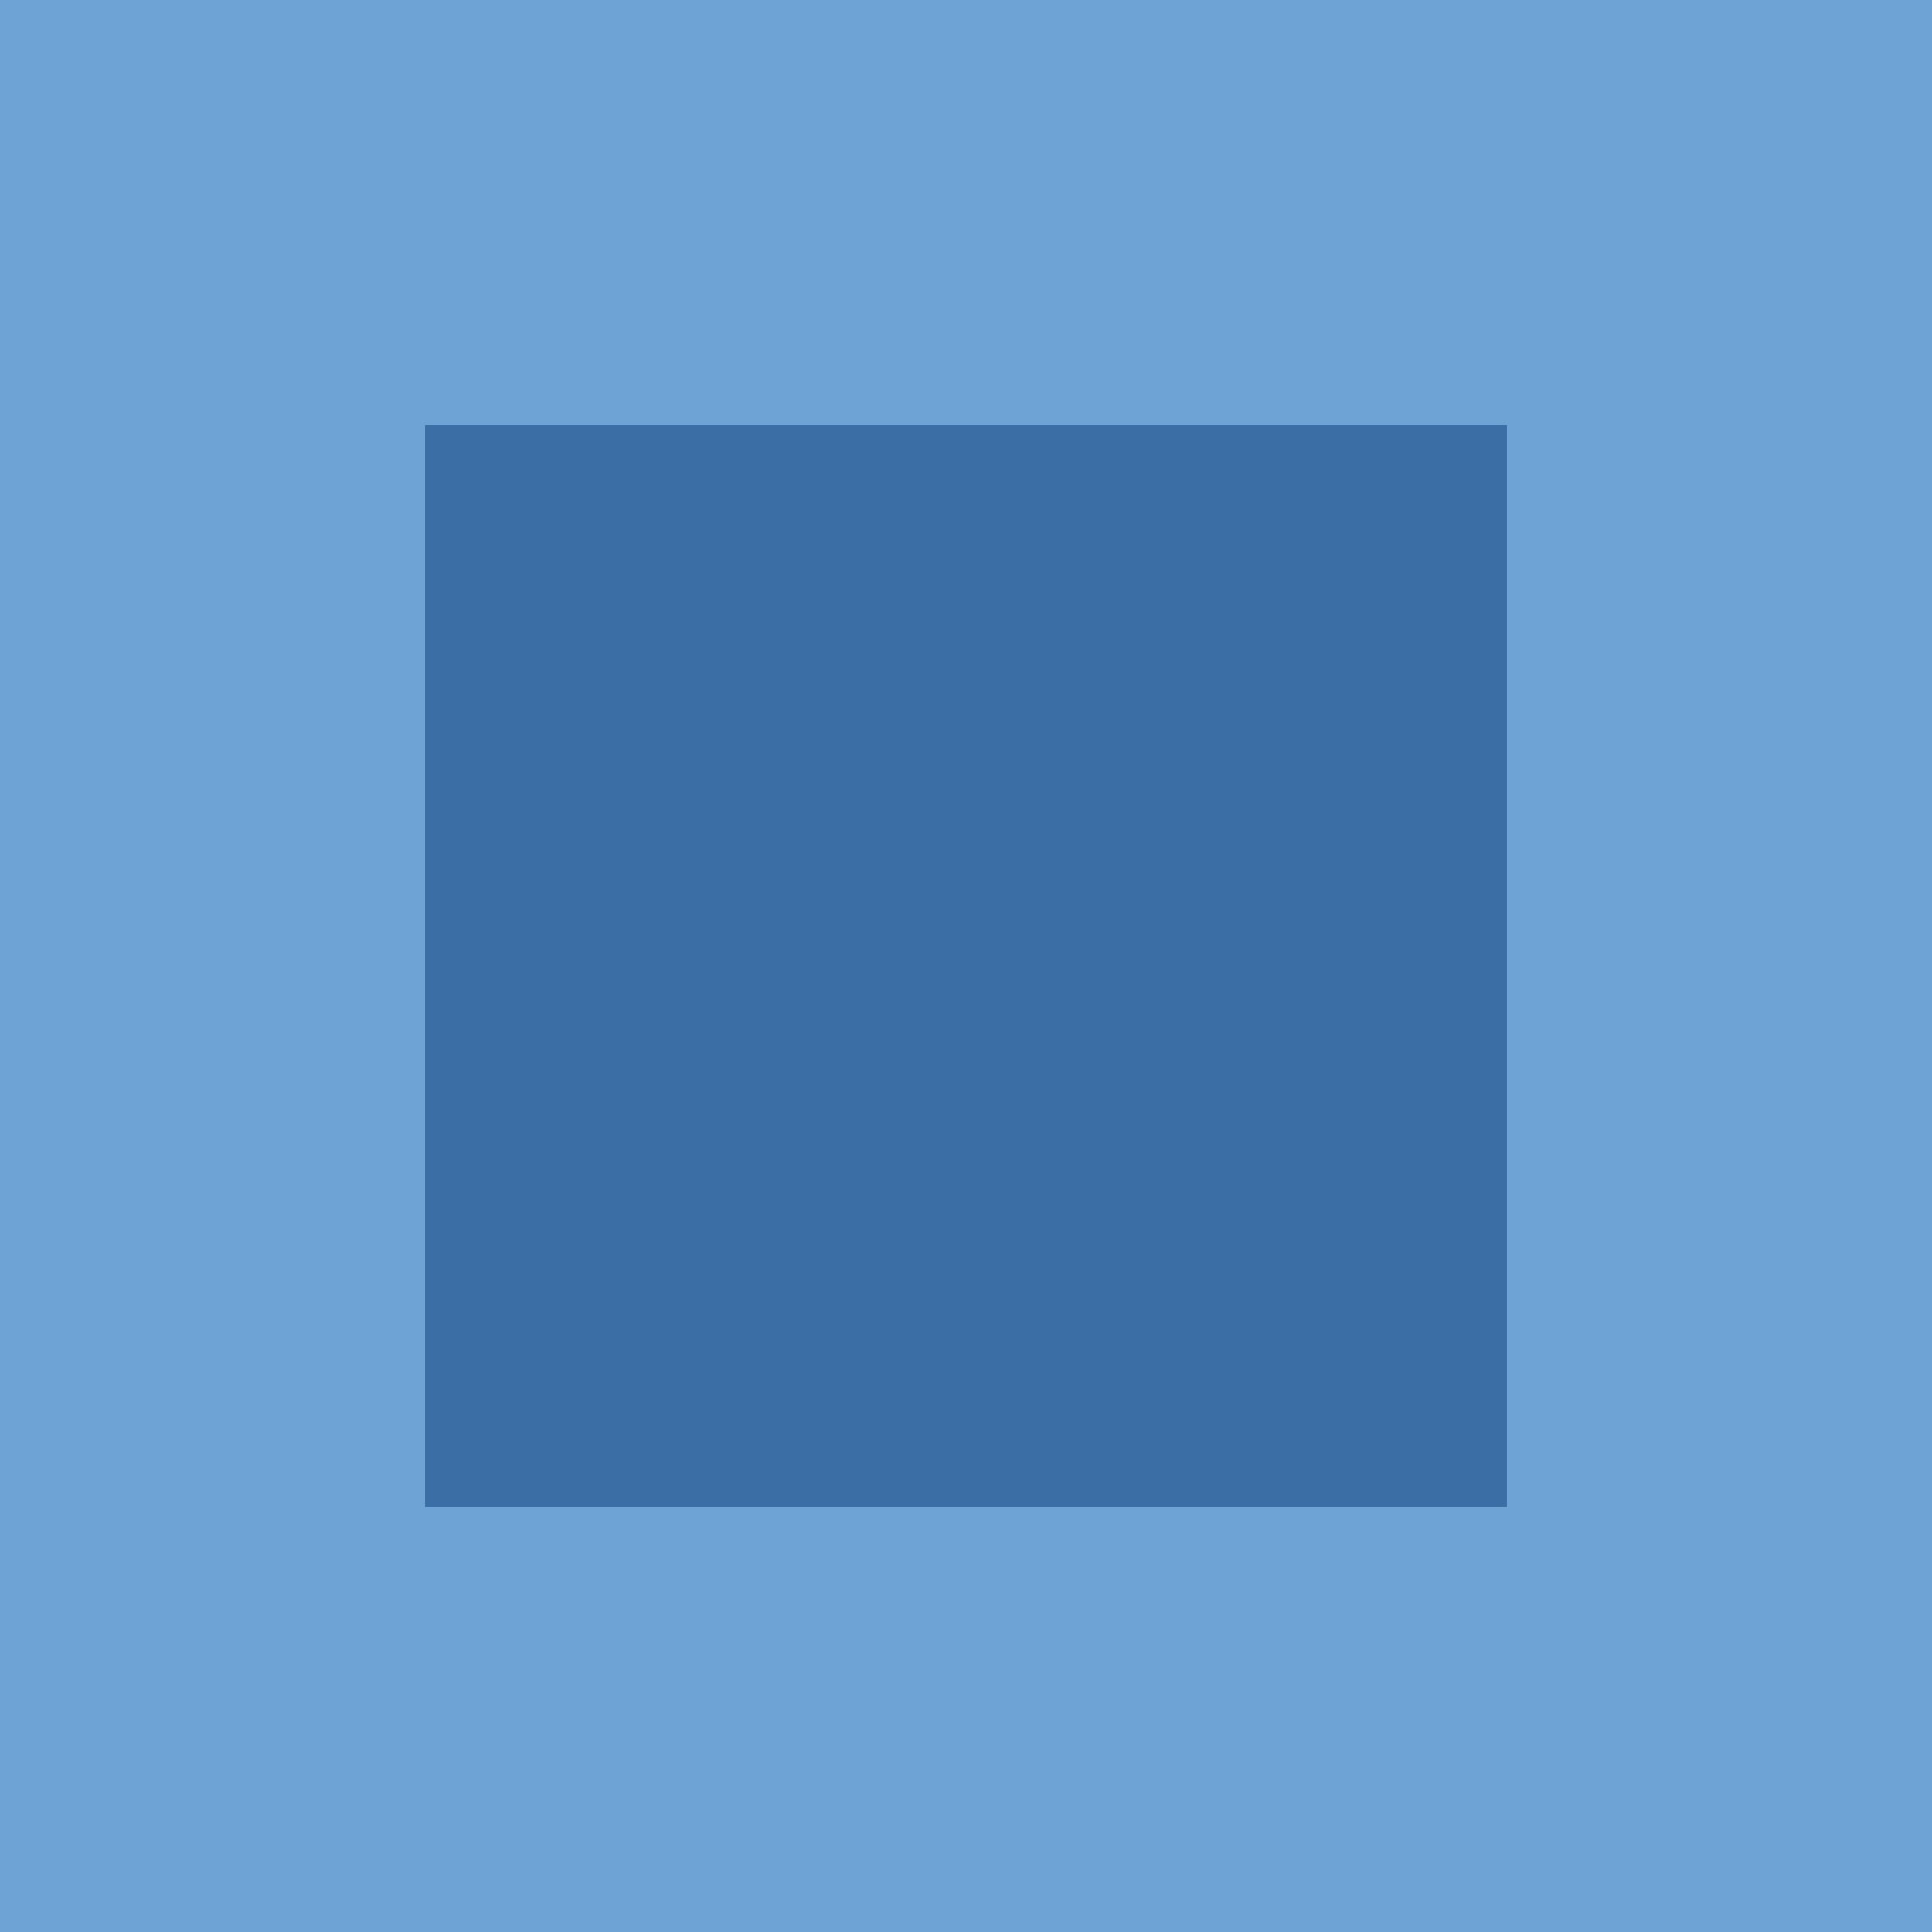
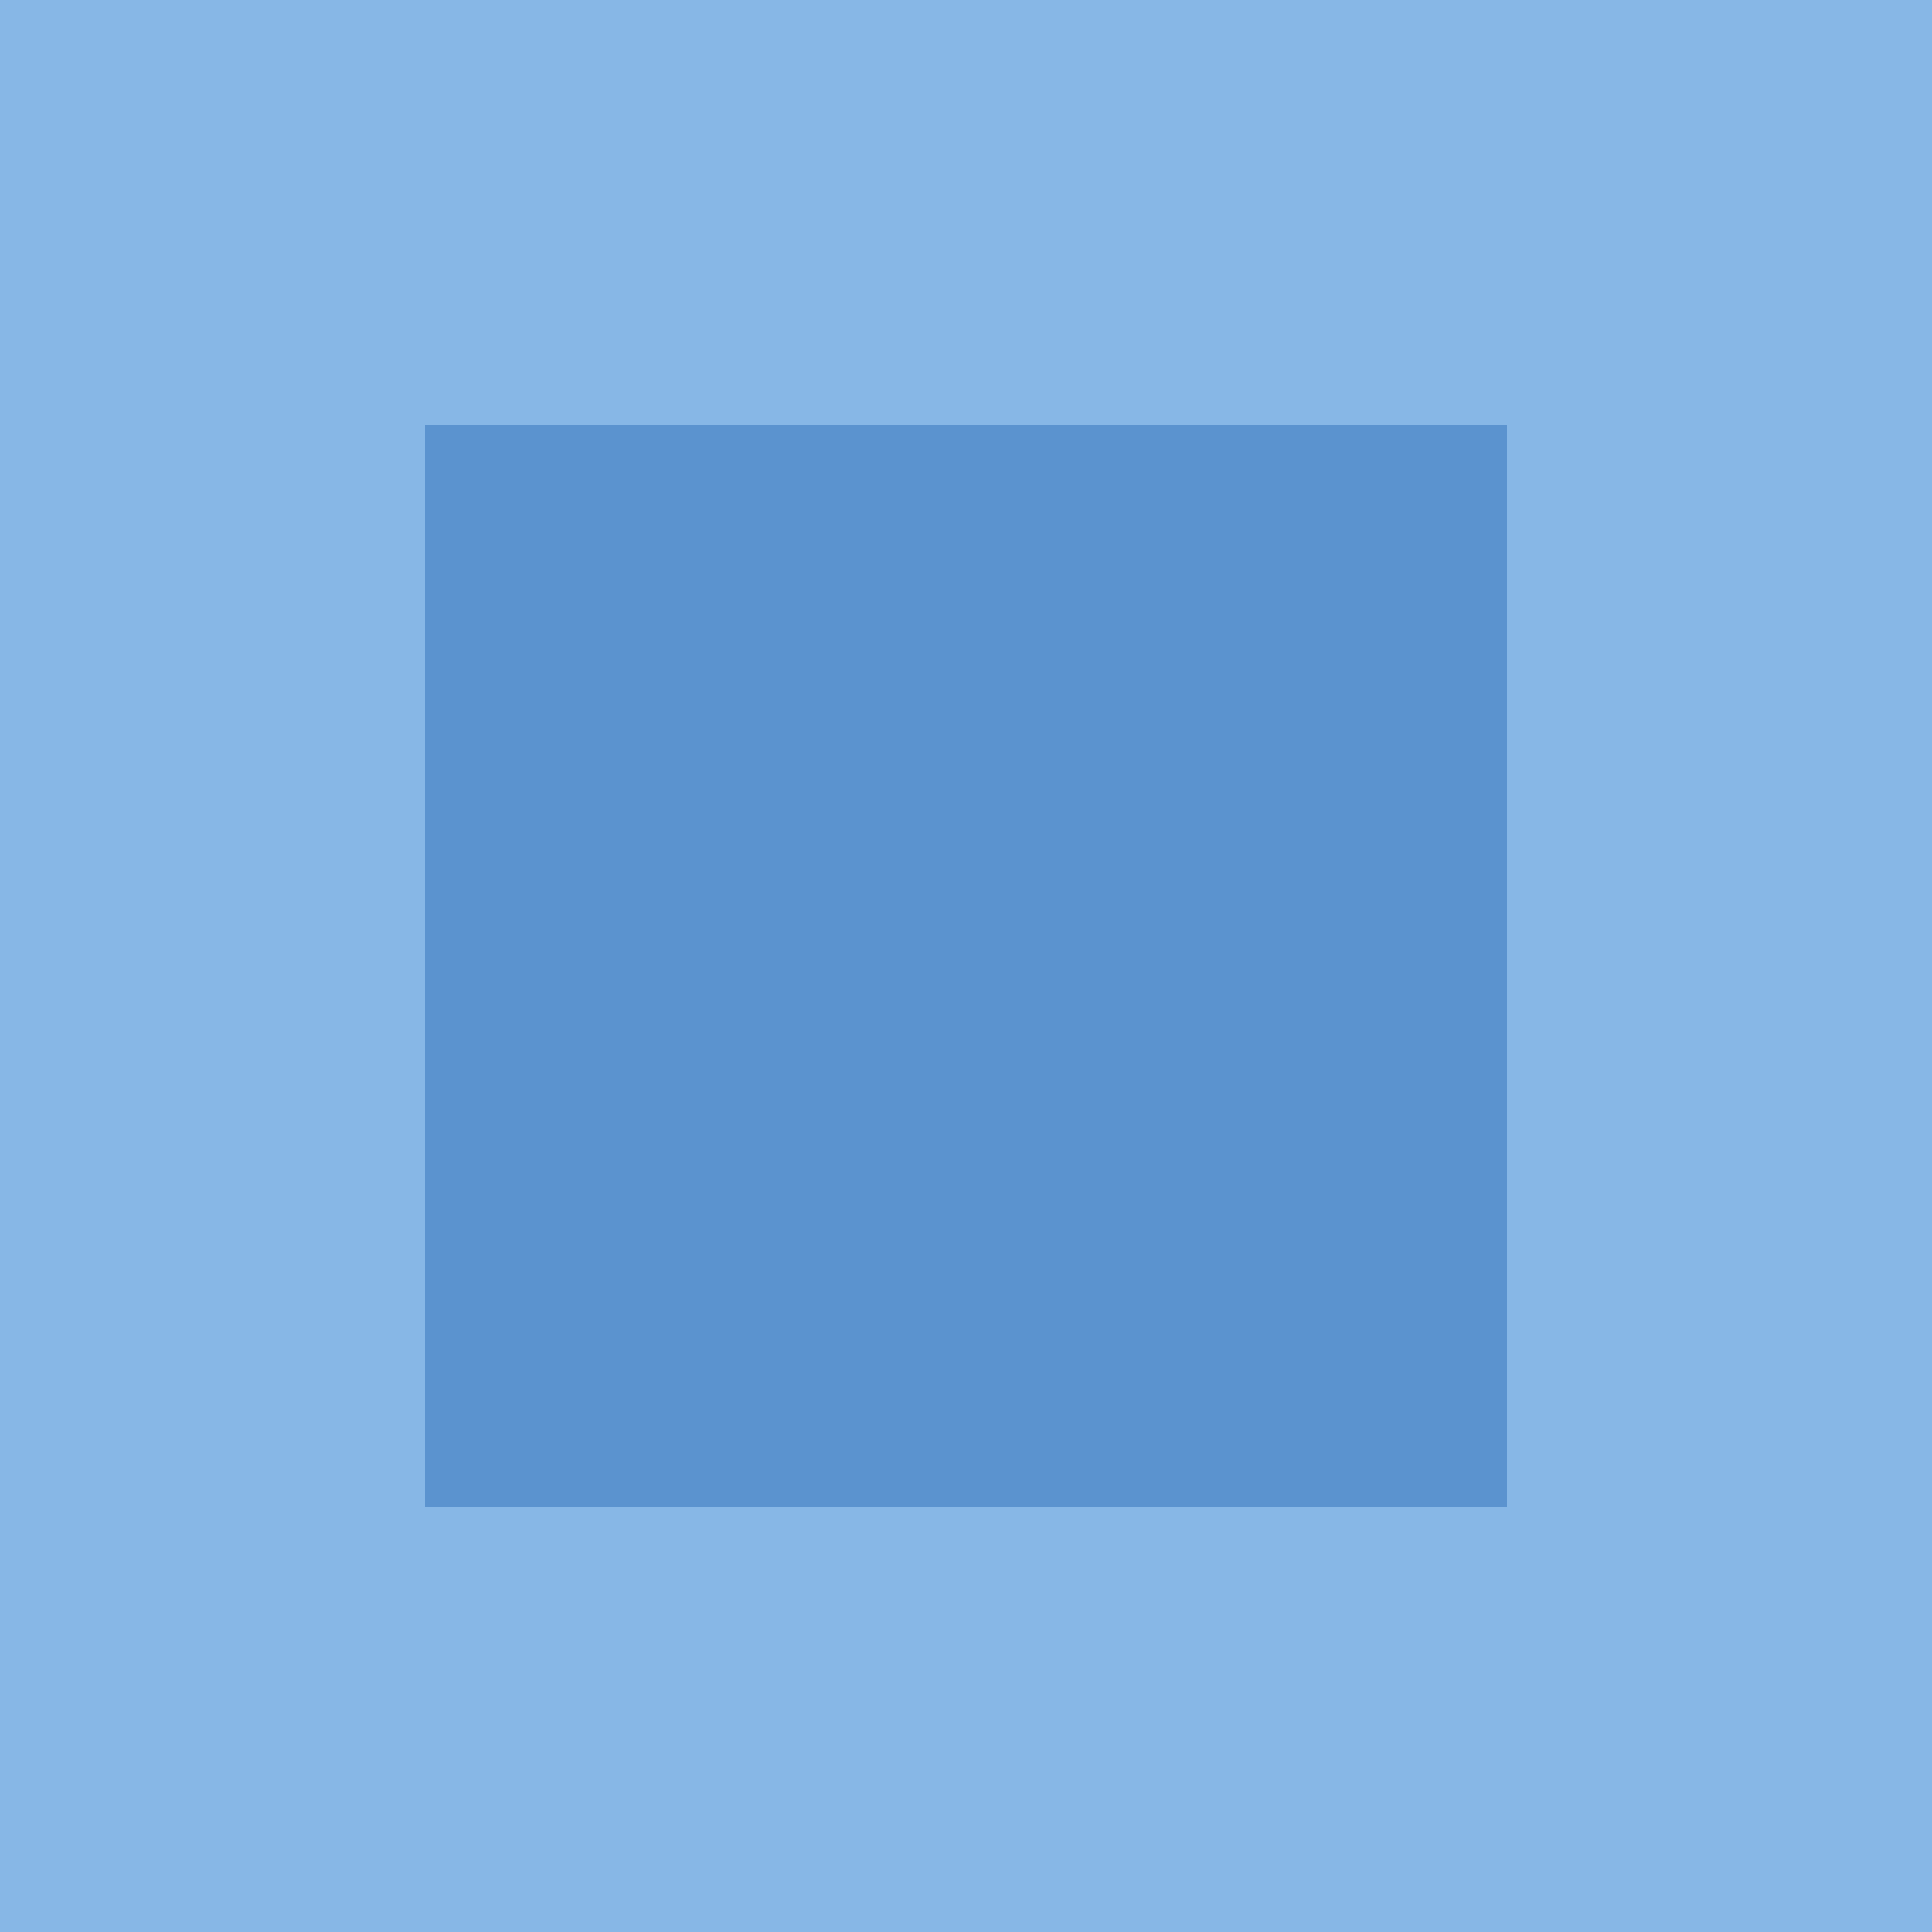
<svg xmlns="http://www.w3.org/2000/svg" viewBox="0 0 100 100">
-   <rect x="0" y="0" width="100" height="100" fill="#3a6ea5" />
-   <rect x="0" y="78" width="100" height="22" fill="#6ea3d6" />
-   <rect x="0" y="0" width="22" height="100" fill="#6ea3d6" />
-   <rect x="0" y="0" width="100" height="22" fill="#6ea3d6" />
-   <rect x="78" y="0" width="22" height="100" fill="#6ea3d6" />
+   <rect x="0" y="0" width="100" height="100" fill="#5b93cf" />
+   <rect x="0" y="78" width="100" height="22" fill="#87b7e6" />
+   <rect x="0" y="0" width="22" height="100" fill="#87b7e6" />
+   <rect x="0" y="0" width="100" height="22" fill="#87b7e6" />
+   <rect x="78" y="0" width="22" height="100" fill="#87b7e6" />
</svg>
